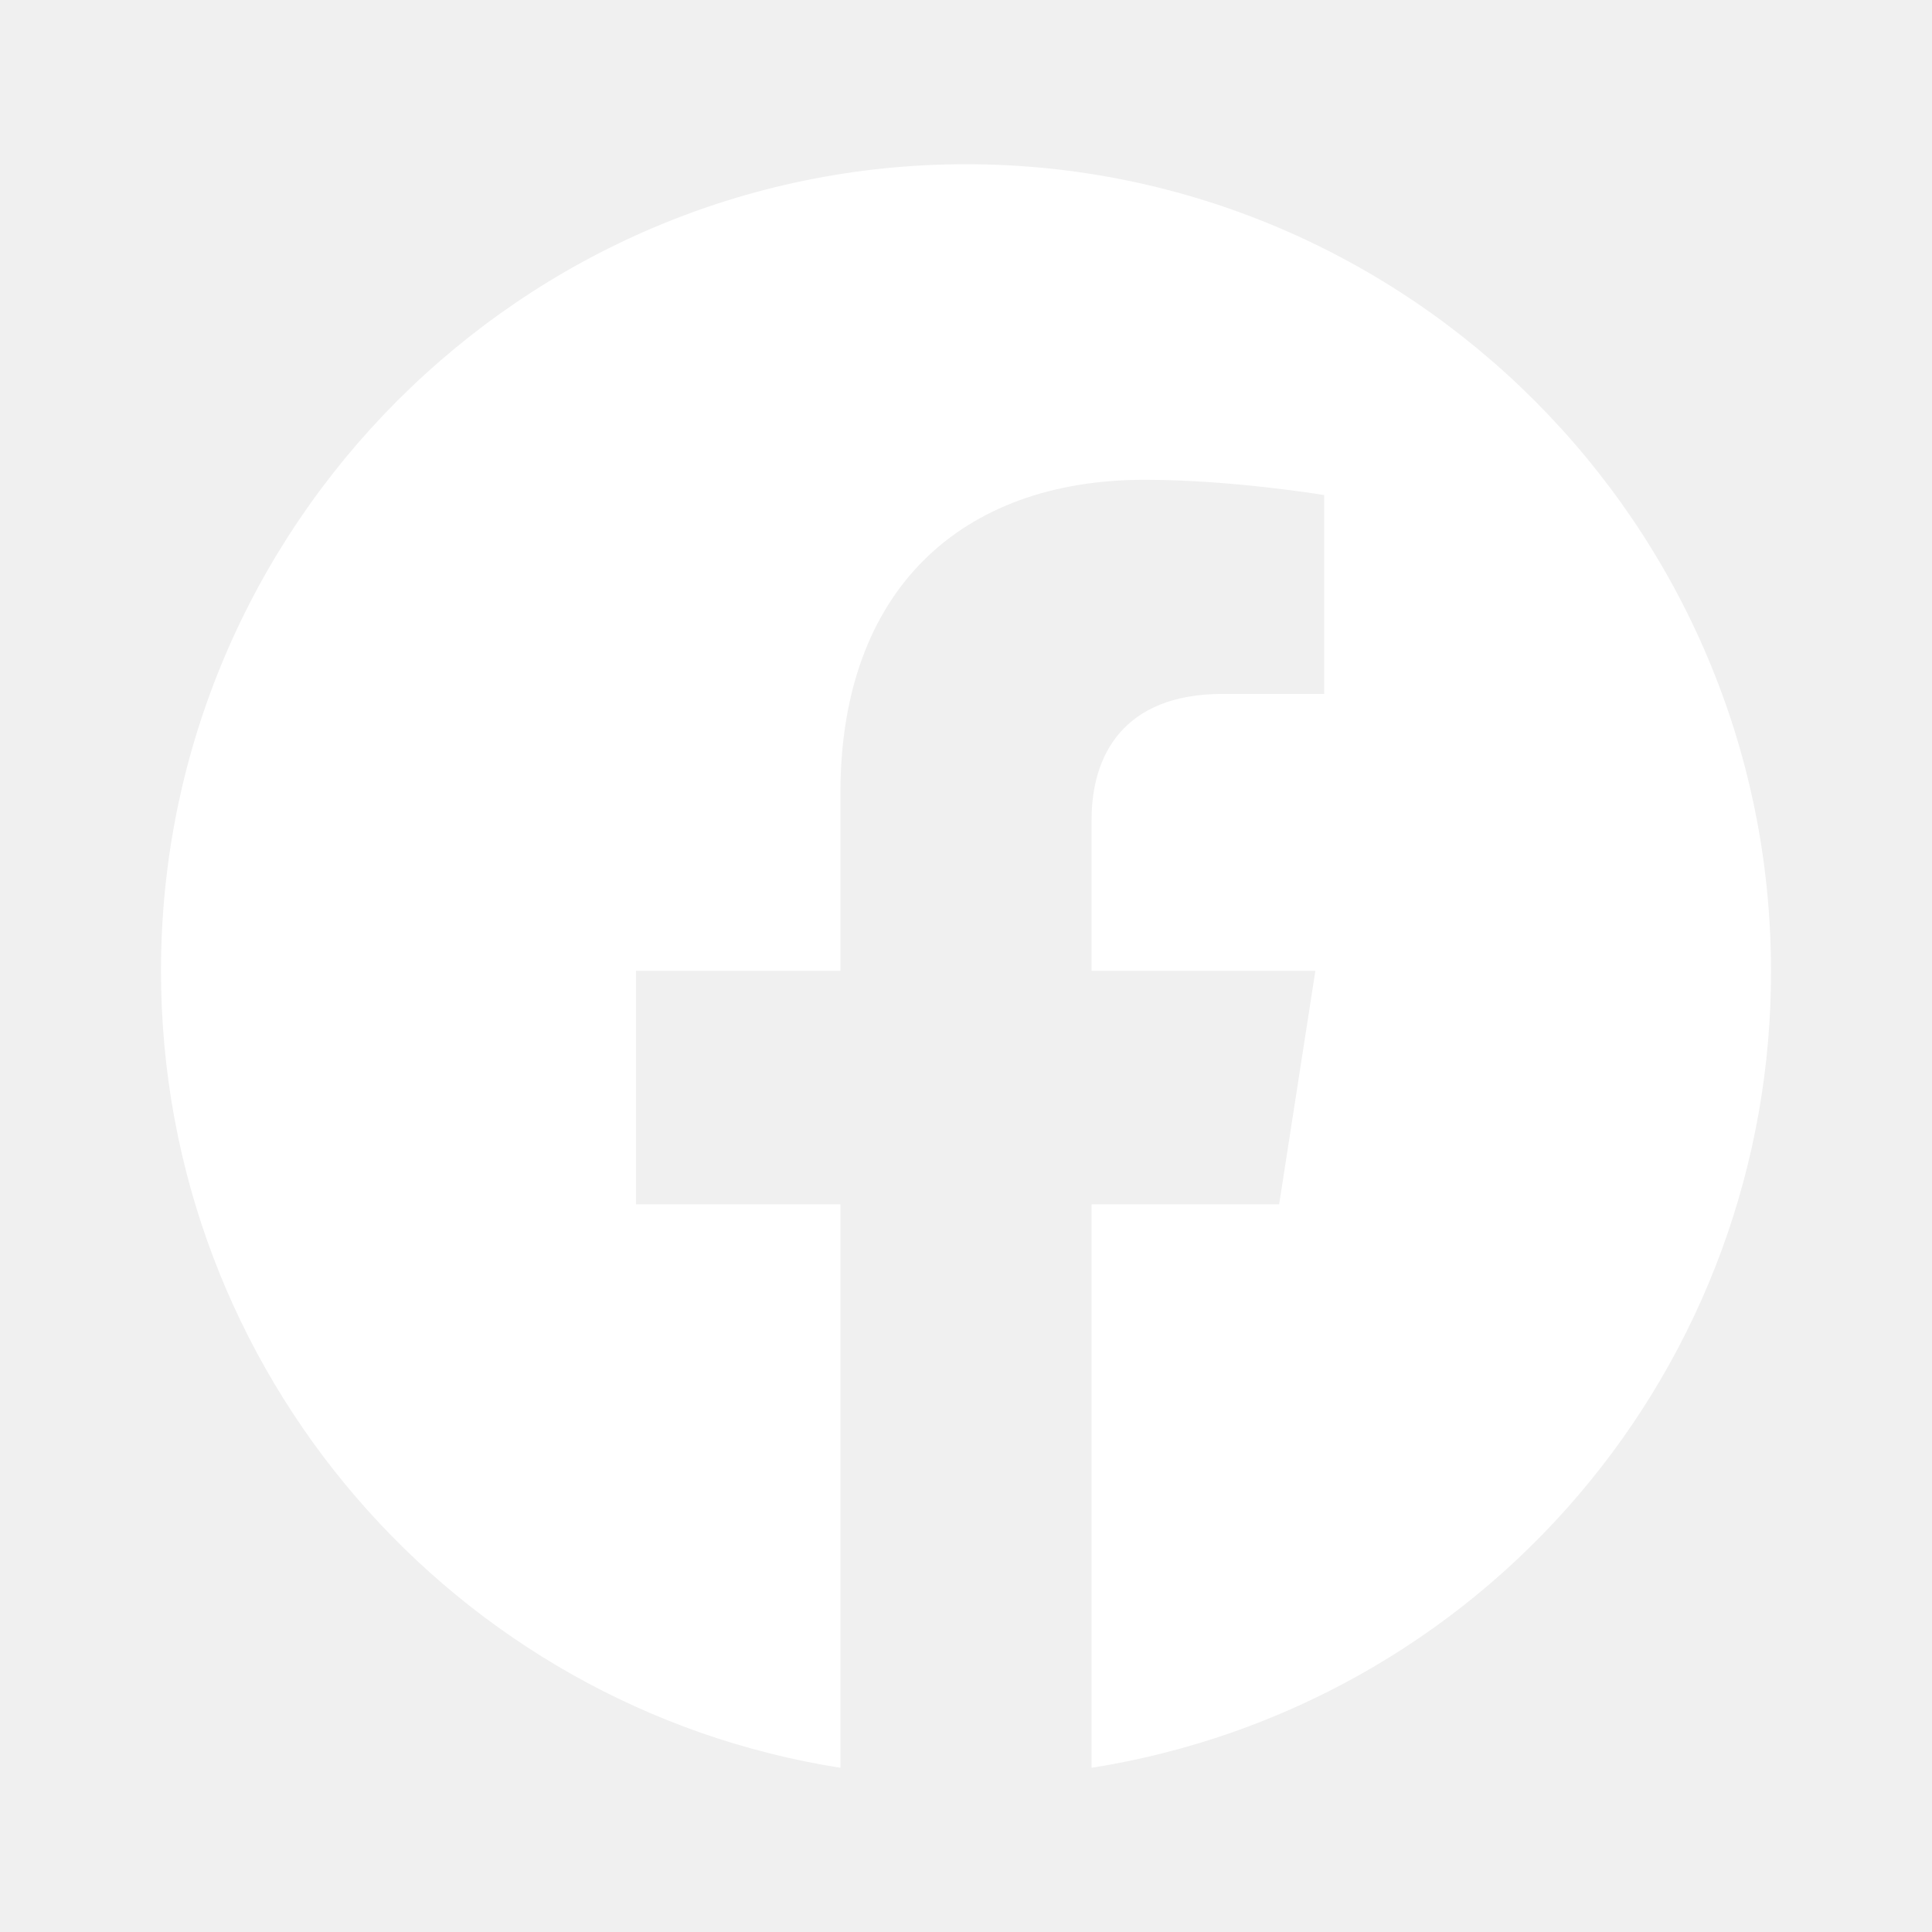
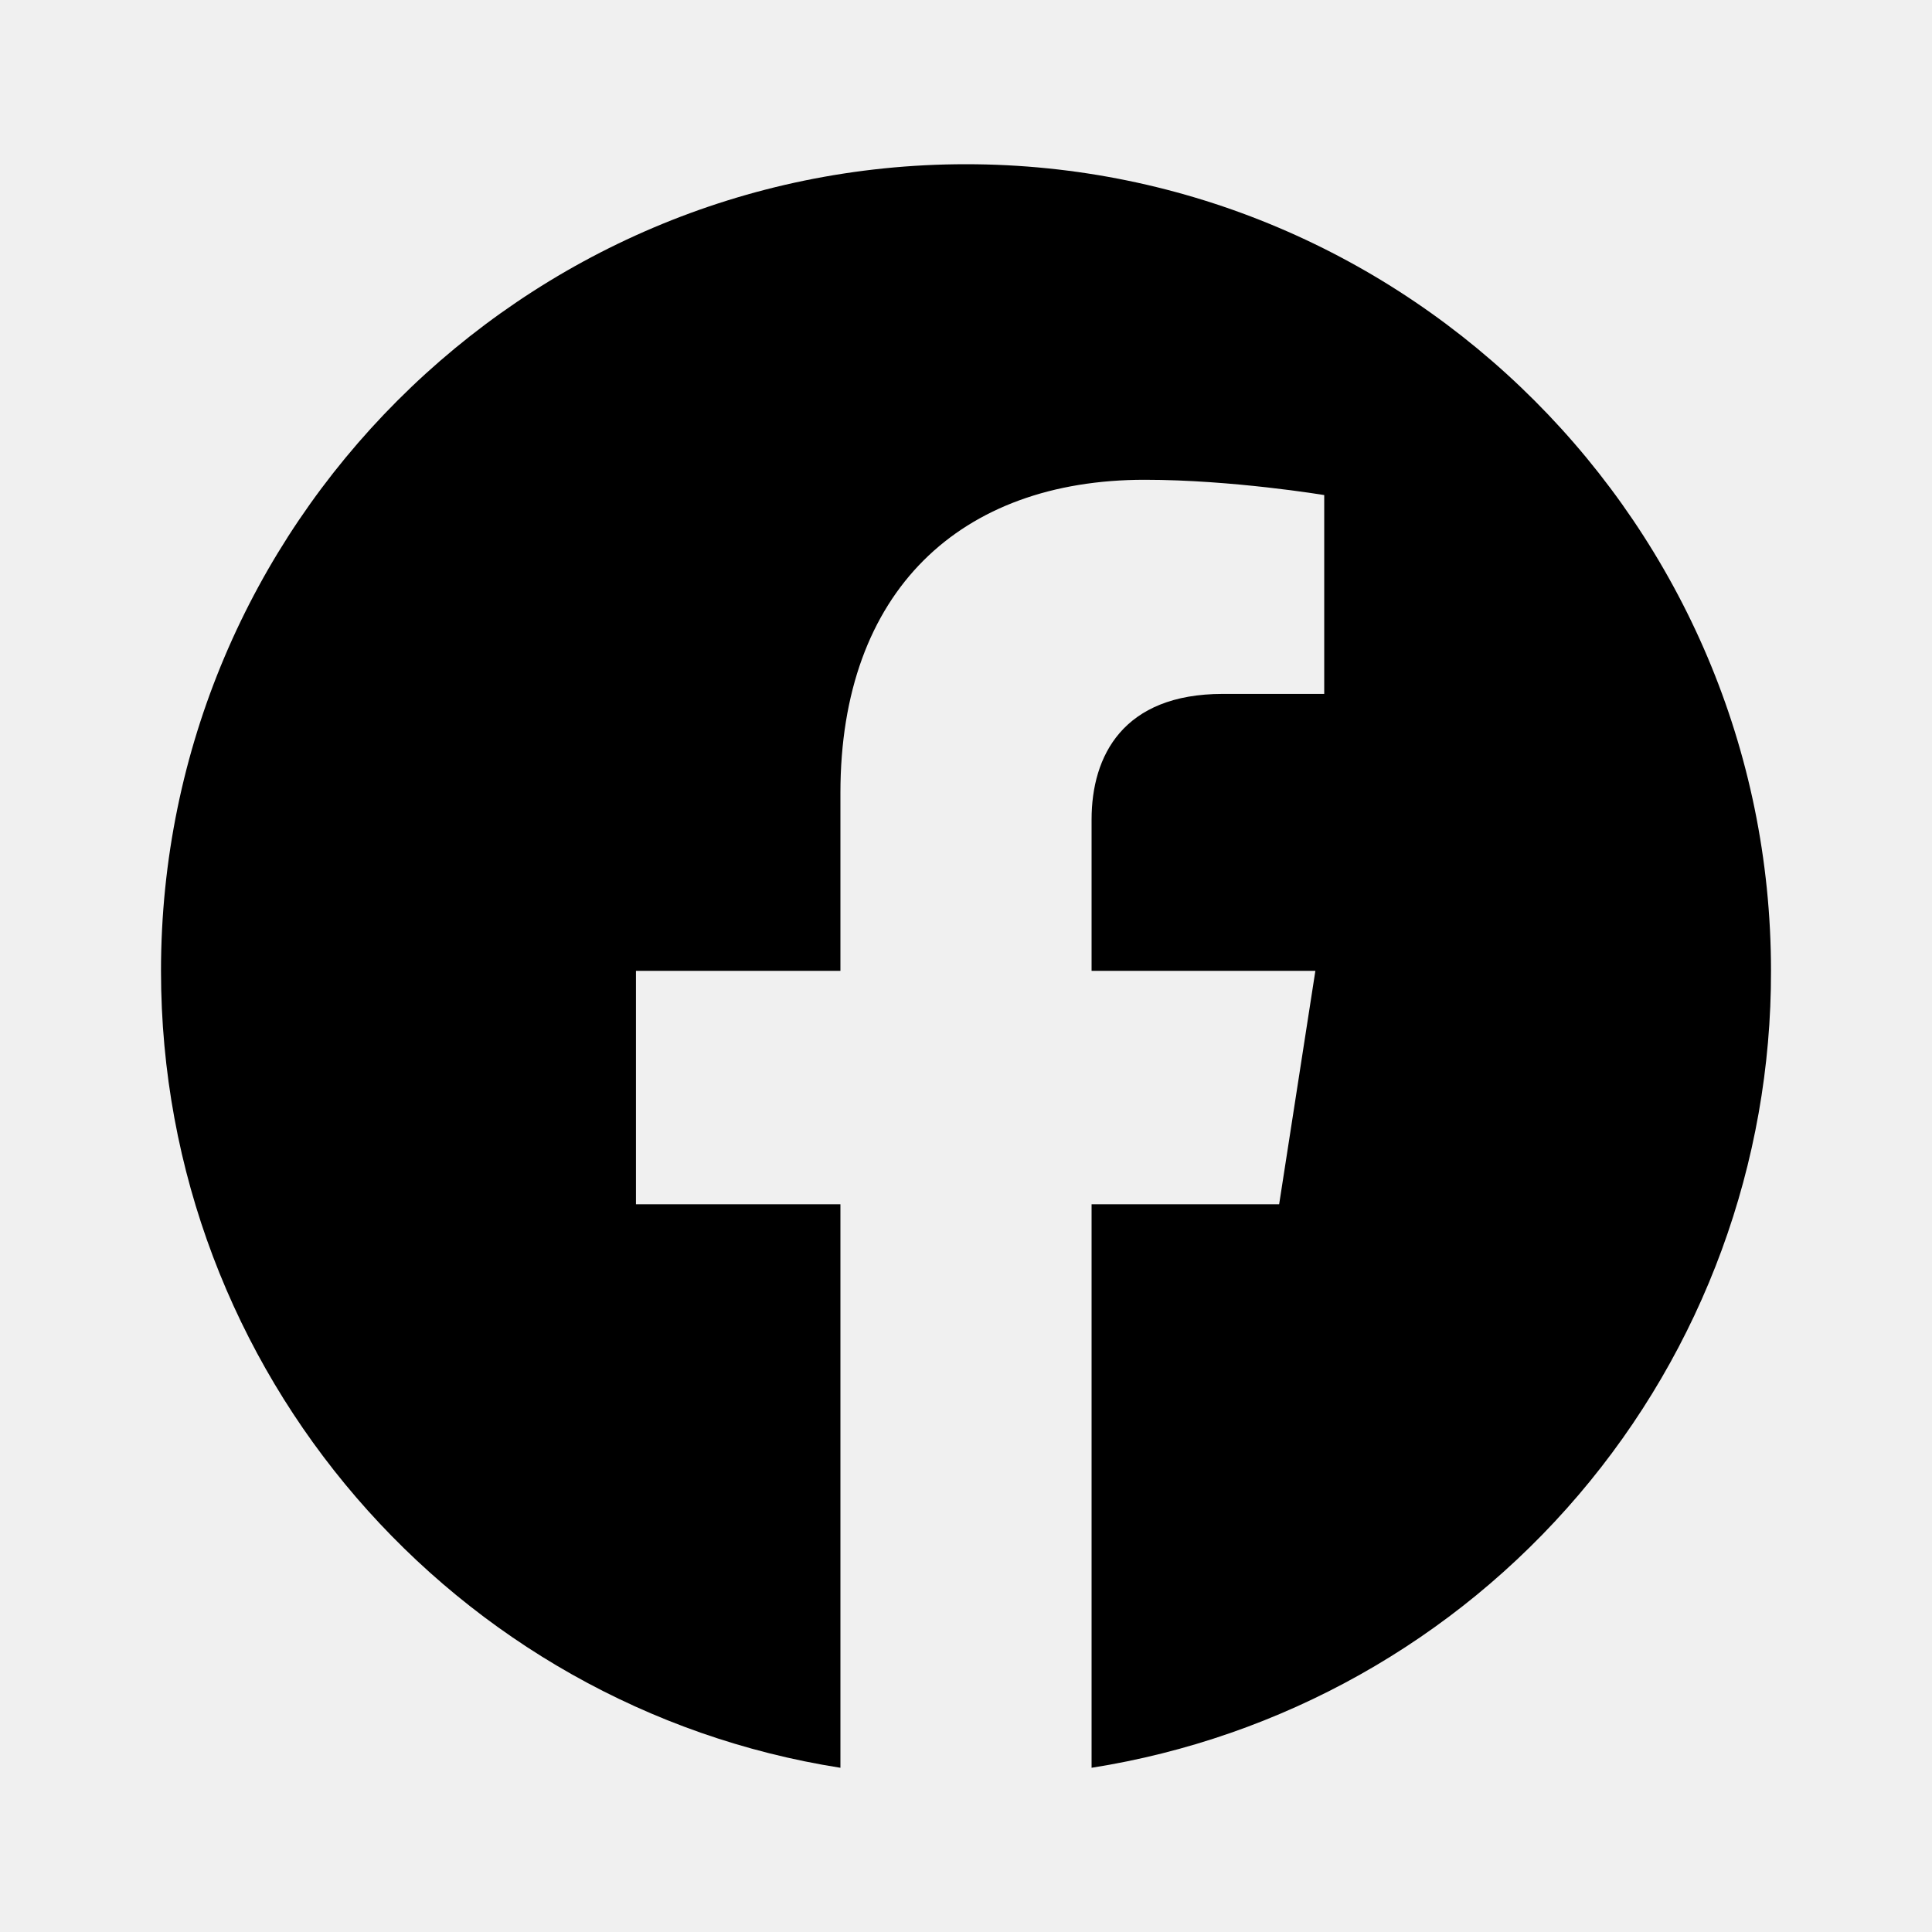
- <svg xmlns="http://www.w3.org/2000/svg" fill="#ffffff" width="800px" height="800px" viewBox="0 0 24 24">
+ <svg xmlns="http://www.w3.org/2000/svg" class="dark:text-white text-black" width="800px" height="800px" viewBox="0 0 24 24">
  <path d="M12 2.04C6.5 2.04 2 6.53 2 12.06C2 17.06 5.66 21.21 10.44 21.96V14.96H7.9V12.06H10.44V9.85C10.44 7.34 11.93 5.96 14.22 5.96C15.31 5.96 16.45 6.15 16.45 6.15V8.62H15.19C13.95 8.62 13.56 9.39 13.56 10.18V12.06H16.34L15.89 14.96H13.56V21.96C15.916 21.588 18.062 20.386 19.61 18.57C21.158 16.755 22.005 14.446 22 12.06C22 6.53 17.5 2.04 12 2.04Z" />
</svg>
